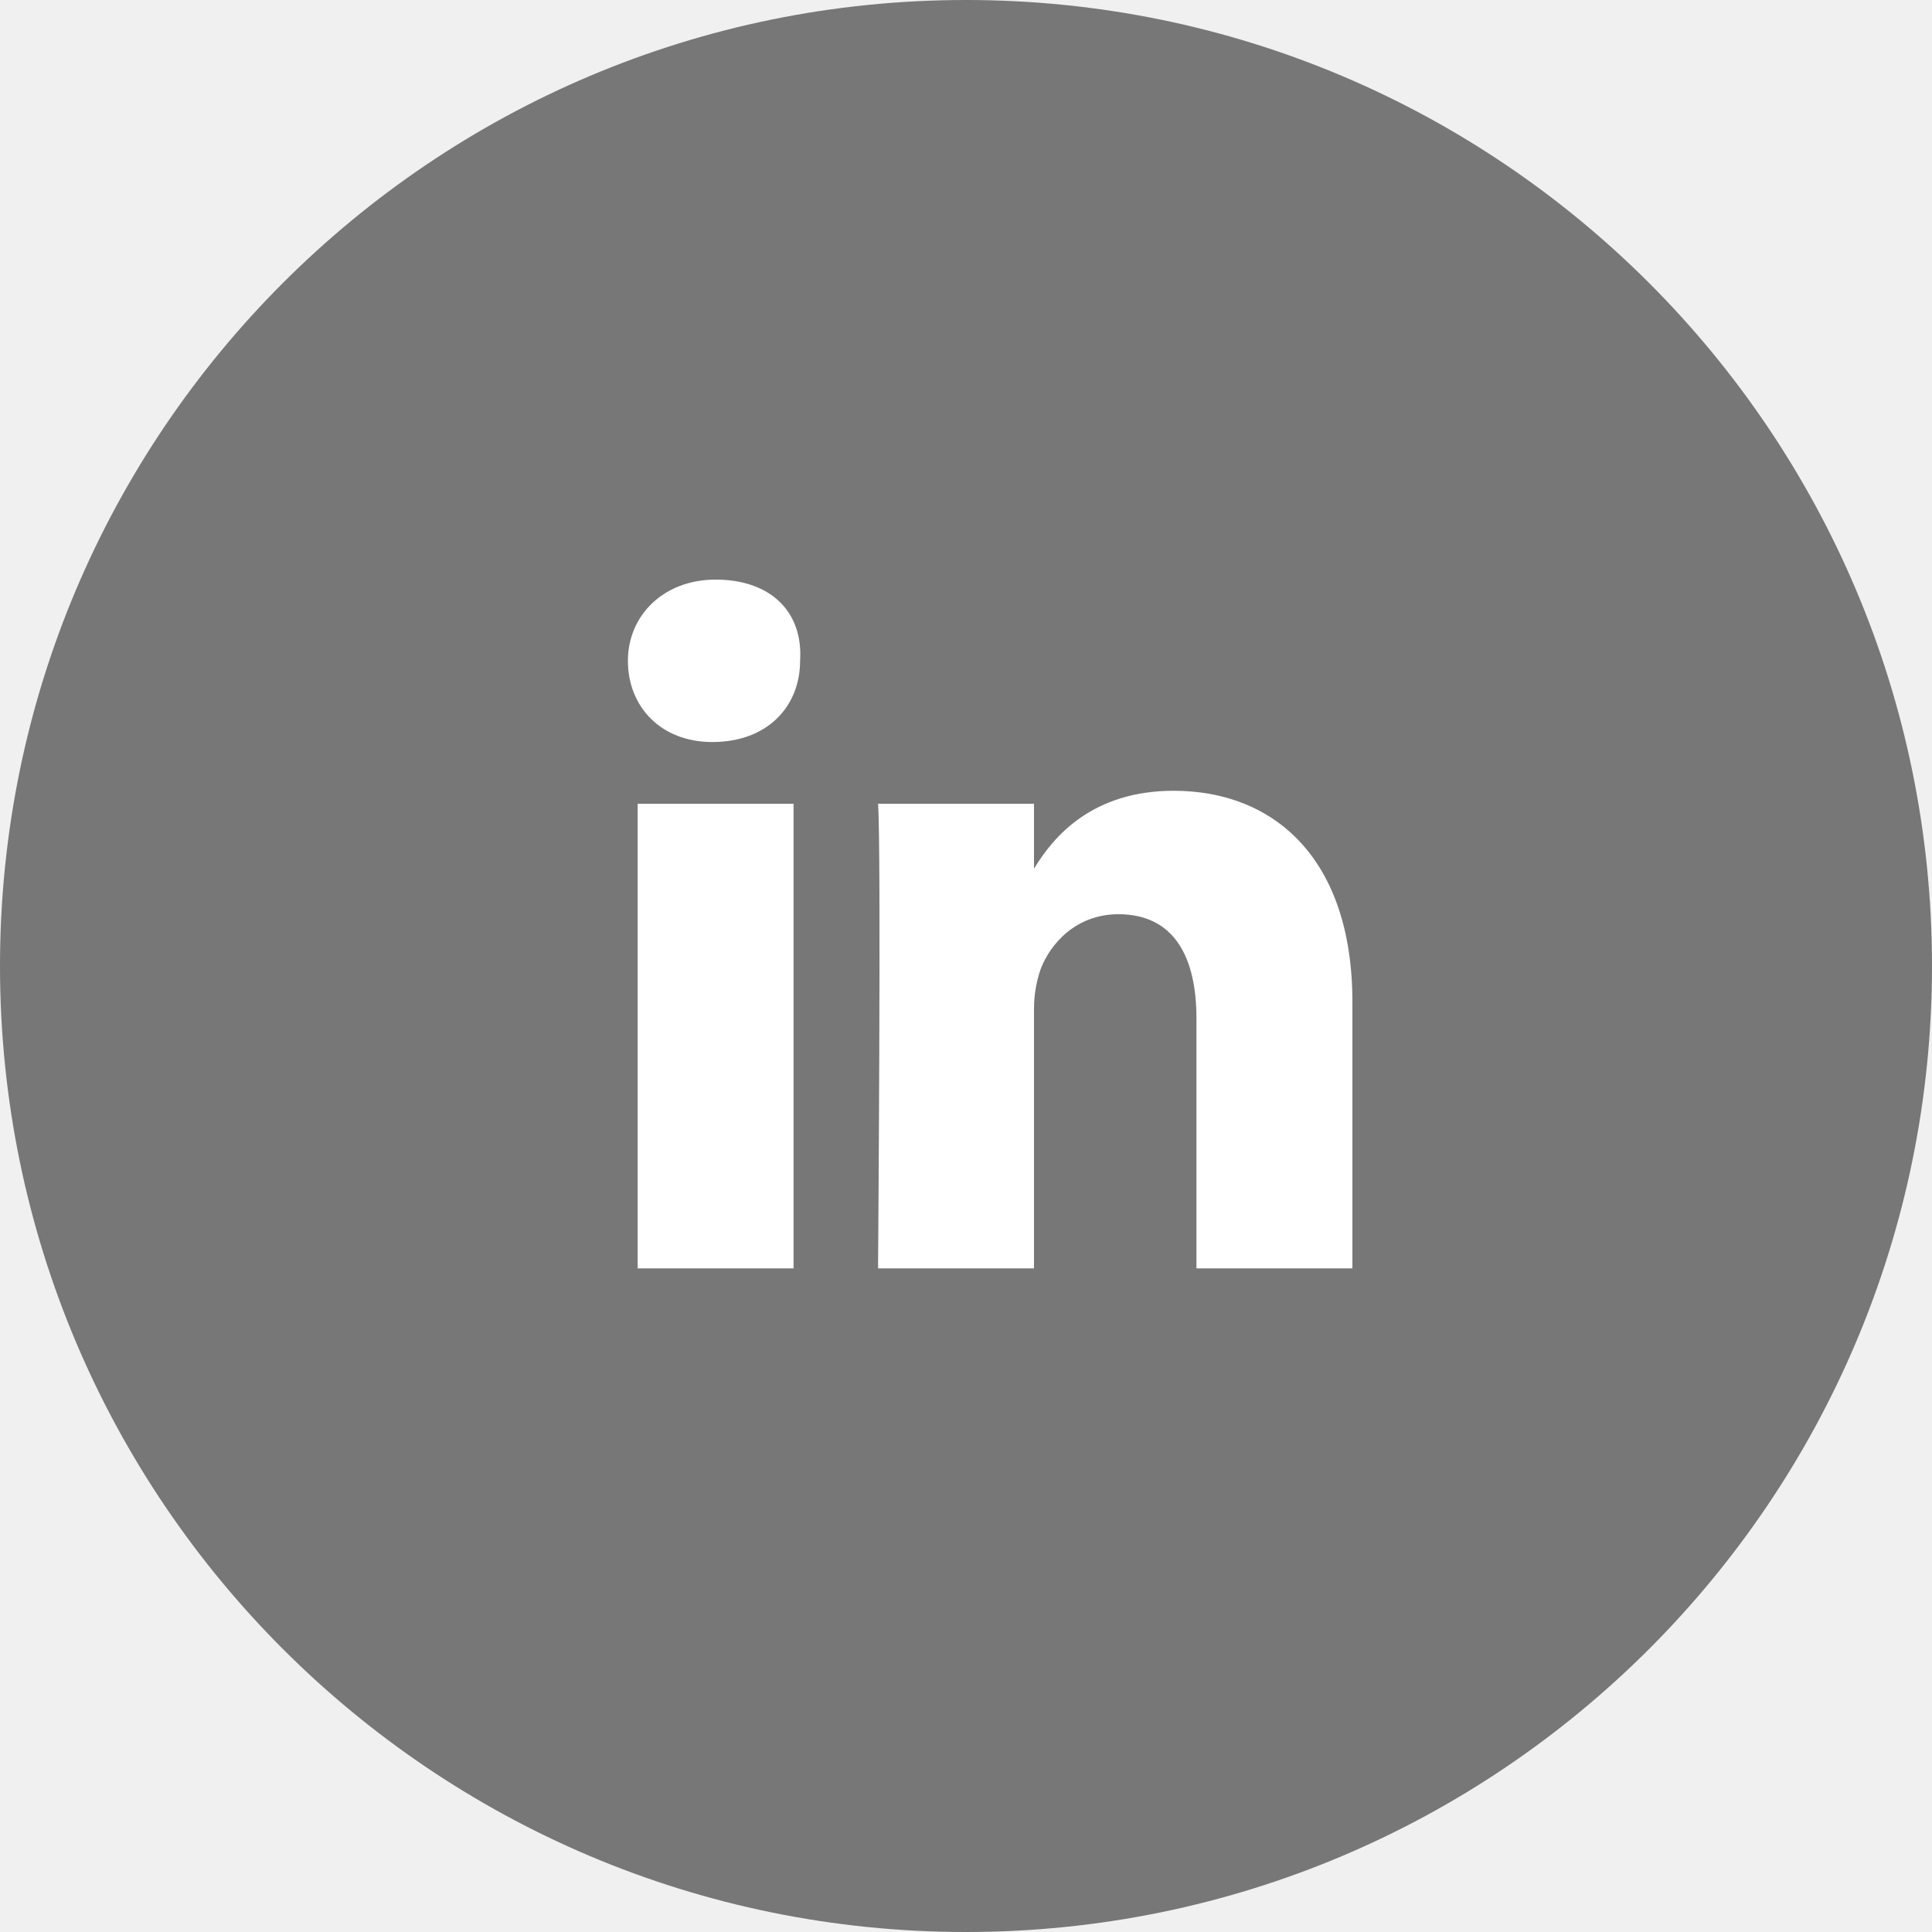
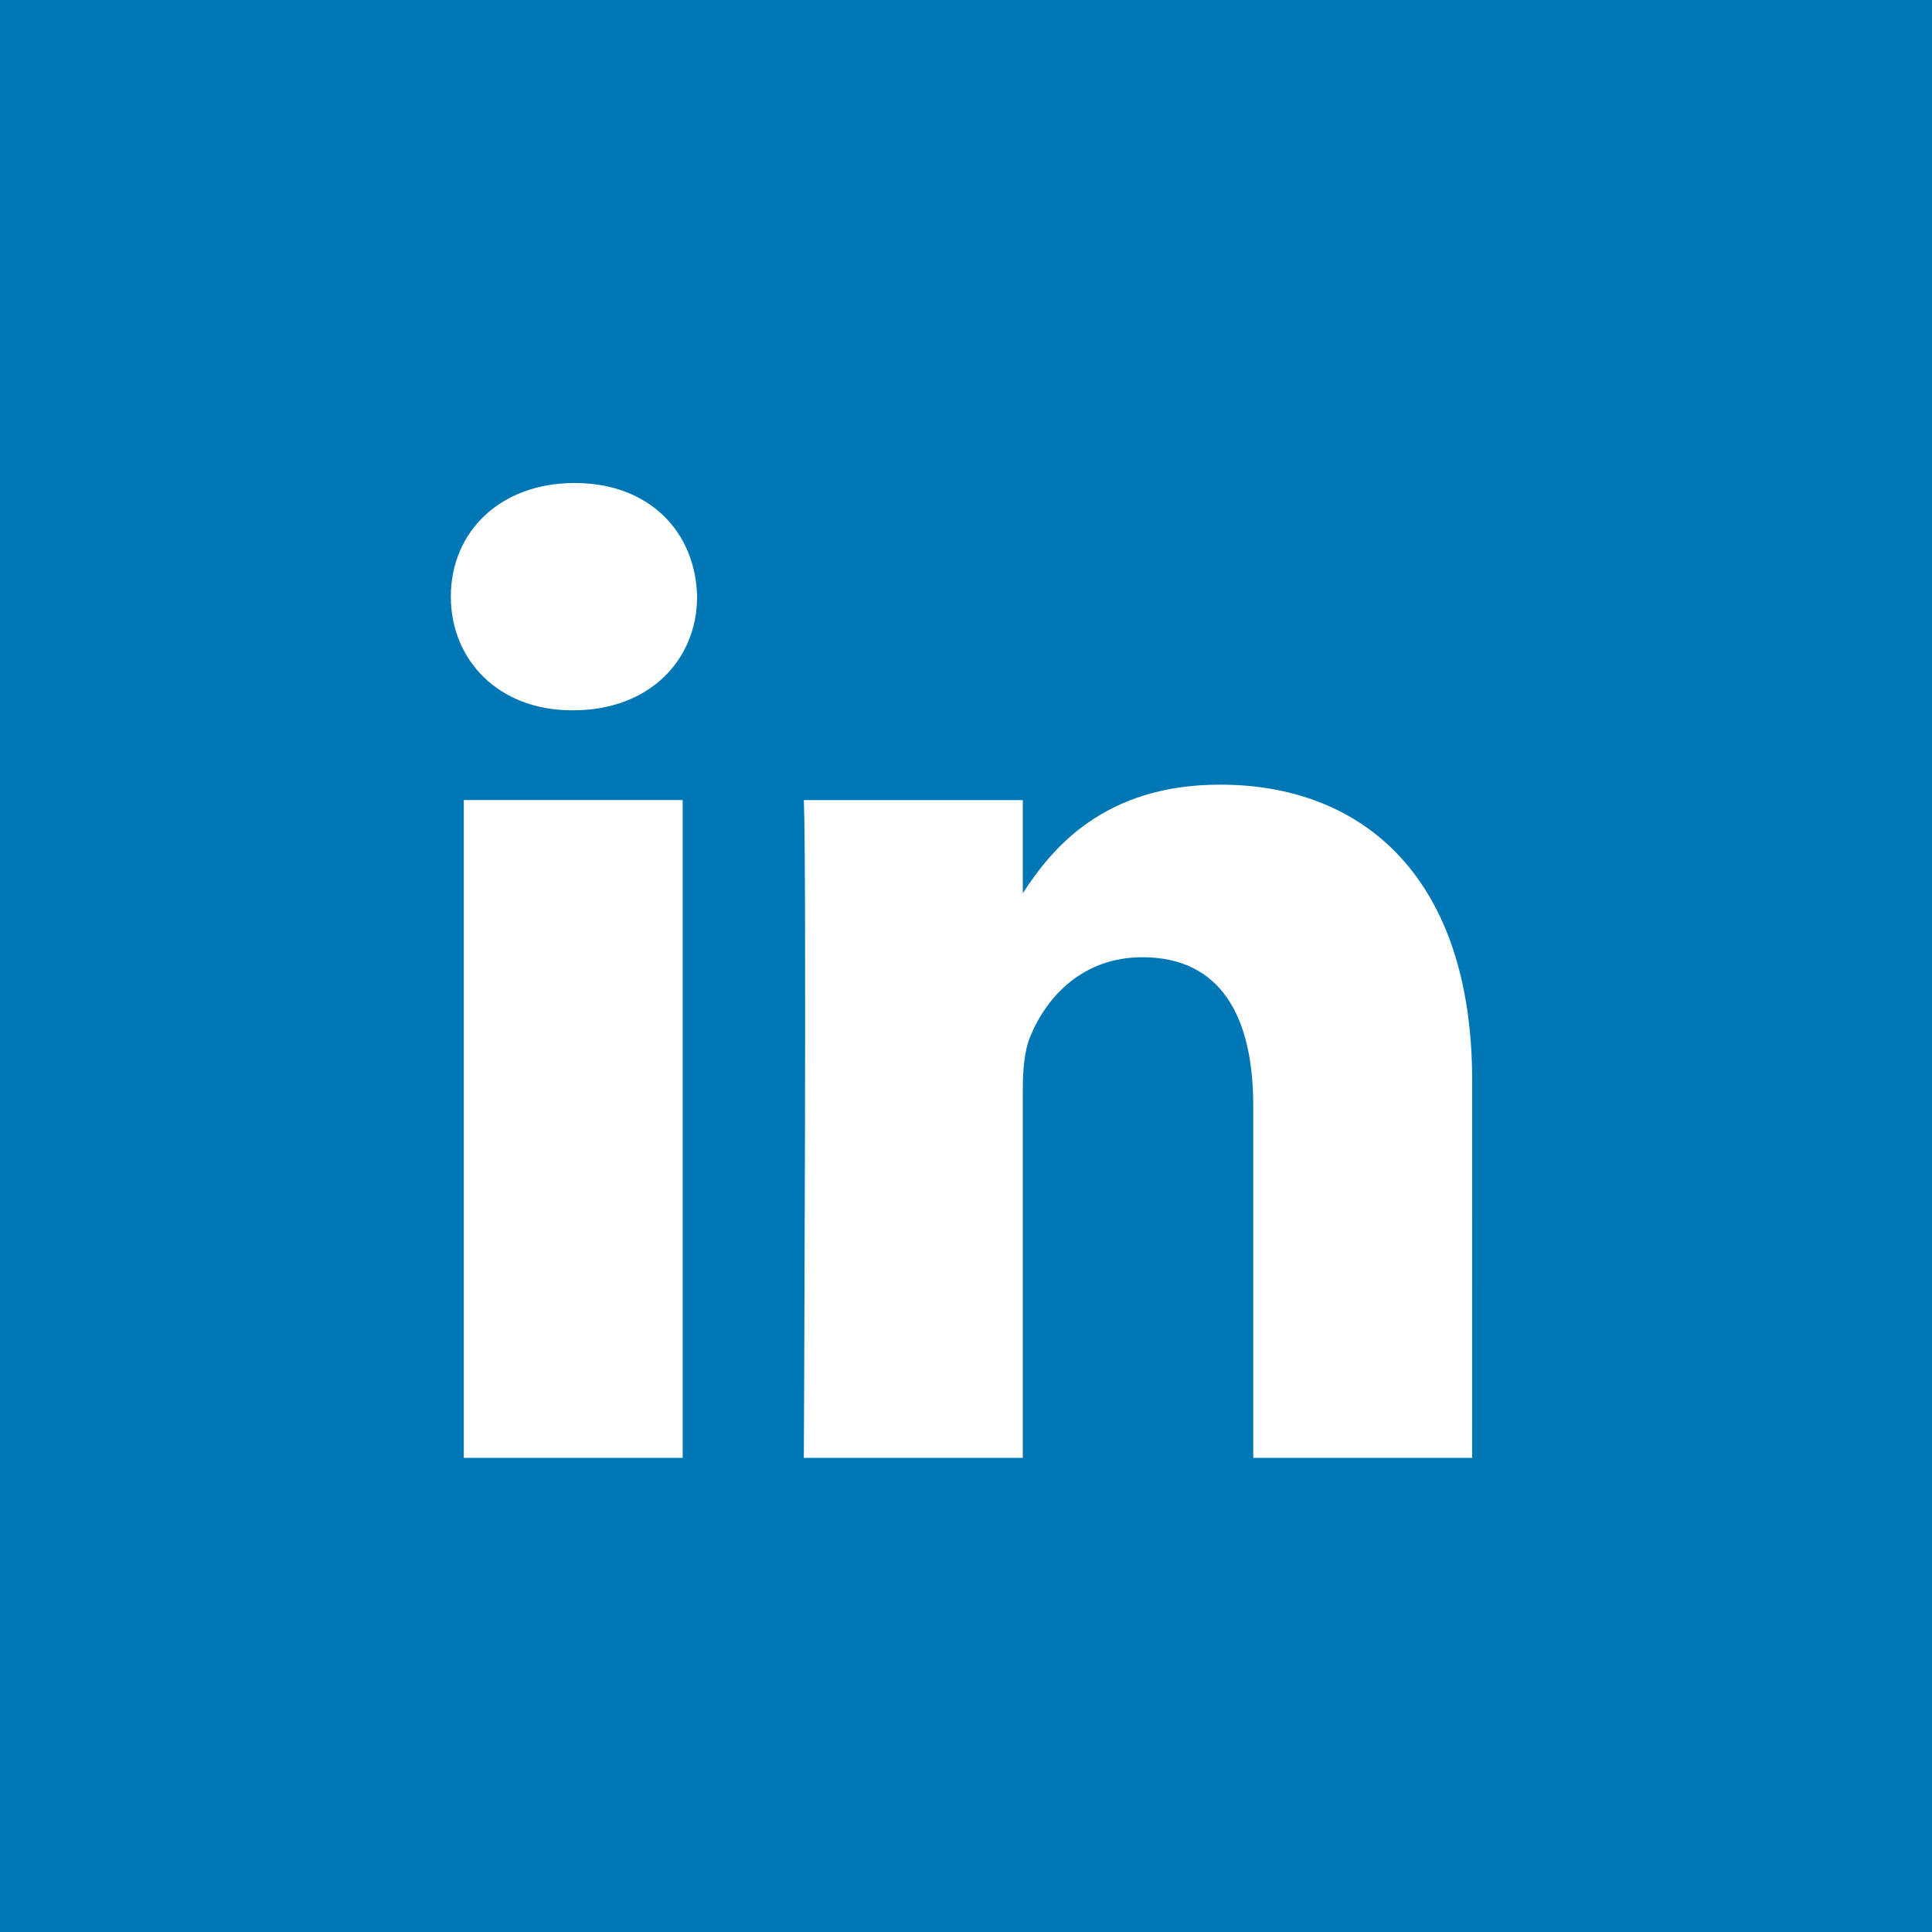
- <svg xmlns="http://www.w3.org/2000/svg" width="40" height="40" viewBox="0 0 40 40" fill="none">
-   <g id="linkedin">
-     <circle id="Ellipse" cx="20" cy="20" r="20" fill="#777777" />
-     <path id="Vector" d="M28 20.744V26.26H24.771V21.081C24.771 19.803 24.3 18.928 23.157 18.928C22.282 18.928 21.744 19.534 21.543 20.072C21.475 20.273 21.408 20.543 21.408 20.879V26.26H18.179C18.179 26.26 18.247 17.516 18.179 16.641H21.408V17.986C21.812 17.314 22.619 16.372 24.3 16.372C26.386 16.372 28 17.785 28 20.744ZM14.816 12C13.74 12 13 12.74 13 13.682C13 14.623 13.673 15.363 14.749 15.363C15.892 15.363 16.565 14.623 16.565 13.682C16.632 12.673 15.96 12 14.816 12ZM13.202 26.26H16.43V16.641H13.202V26.26Z" fill="white" />
-   </g>
+ <svg xmlns="http://www.w3.org/2000/svg" width="60" height="60" viewBox="0 0 60 60" fill="none">
+   <rect width="60" height="60" fill="#0077B5" />
+   <path fill-rule="evenodd" clip-rule="evenodd" d="M21.649 18.528C21.649 20.49 20.173 22.059 17.802 22.059H17.759C15.476 22.059 14.001 20.49 14.001 18.528C14.001 16.526 15.521 15 17.847 15C20.173 15 21.605 16.526 21.649 18.528ZM21.201 24.847V45.275H14.403V24.847H21.201ZM45.719 45.275L45.72 33.562C45.72 27.288 42.366 24.368 37.892 24.368C34.282 24.368 32.666 26.35 31.764 27.741V24.848H24.964C25.054 26.765 24.964 45.275 24.964 45.275H31.764V33.867C31.764 33.256 31.808 32.647 31.988 32.21C32.479 30.991 33.598 29.728 35.476 29.728C37.937 29.728 38.921 31.601 38.921 34.346V45.275H45.719Z" fill="white" />
</svg>
